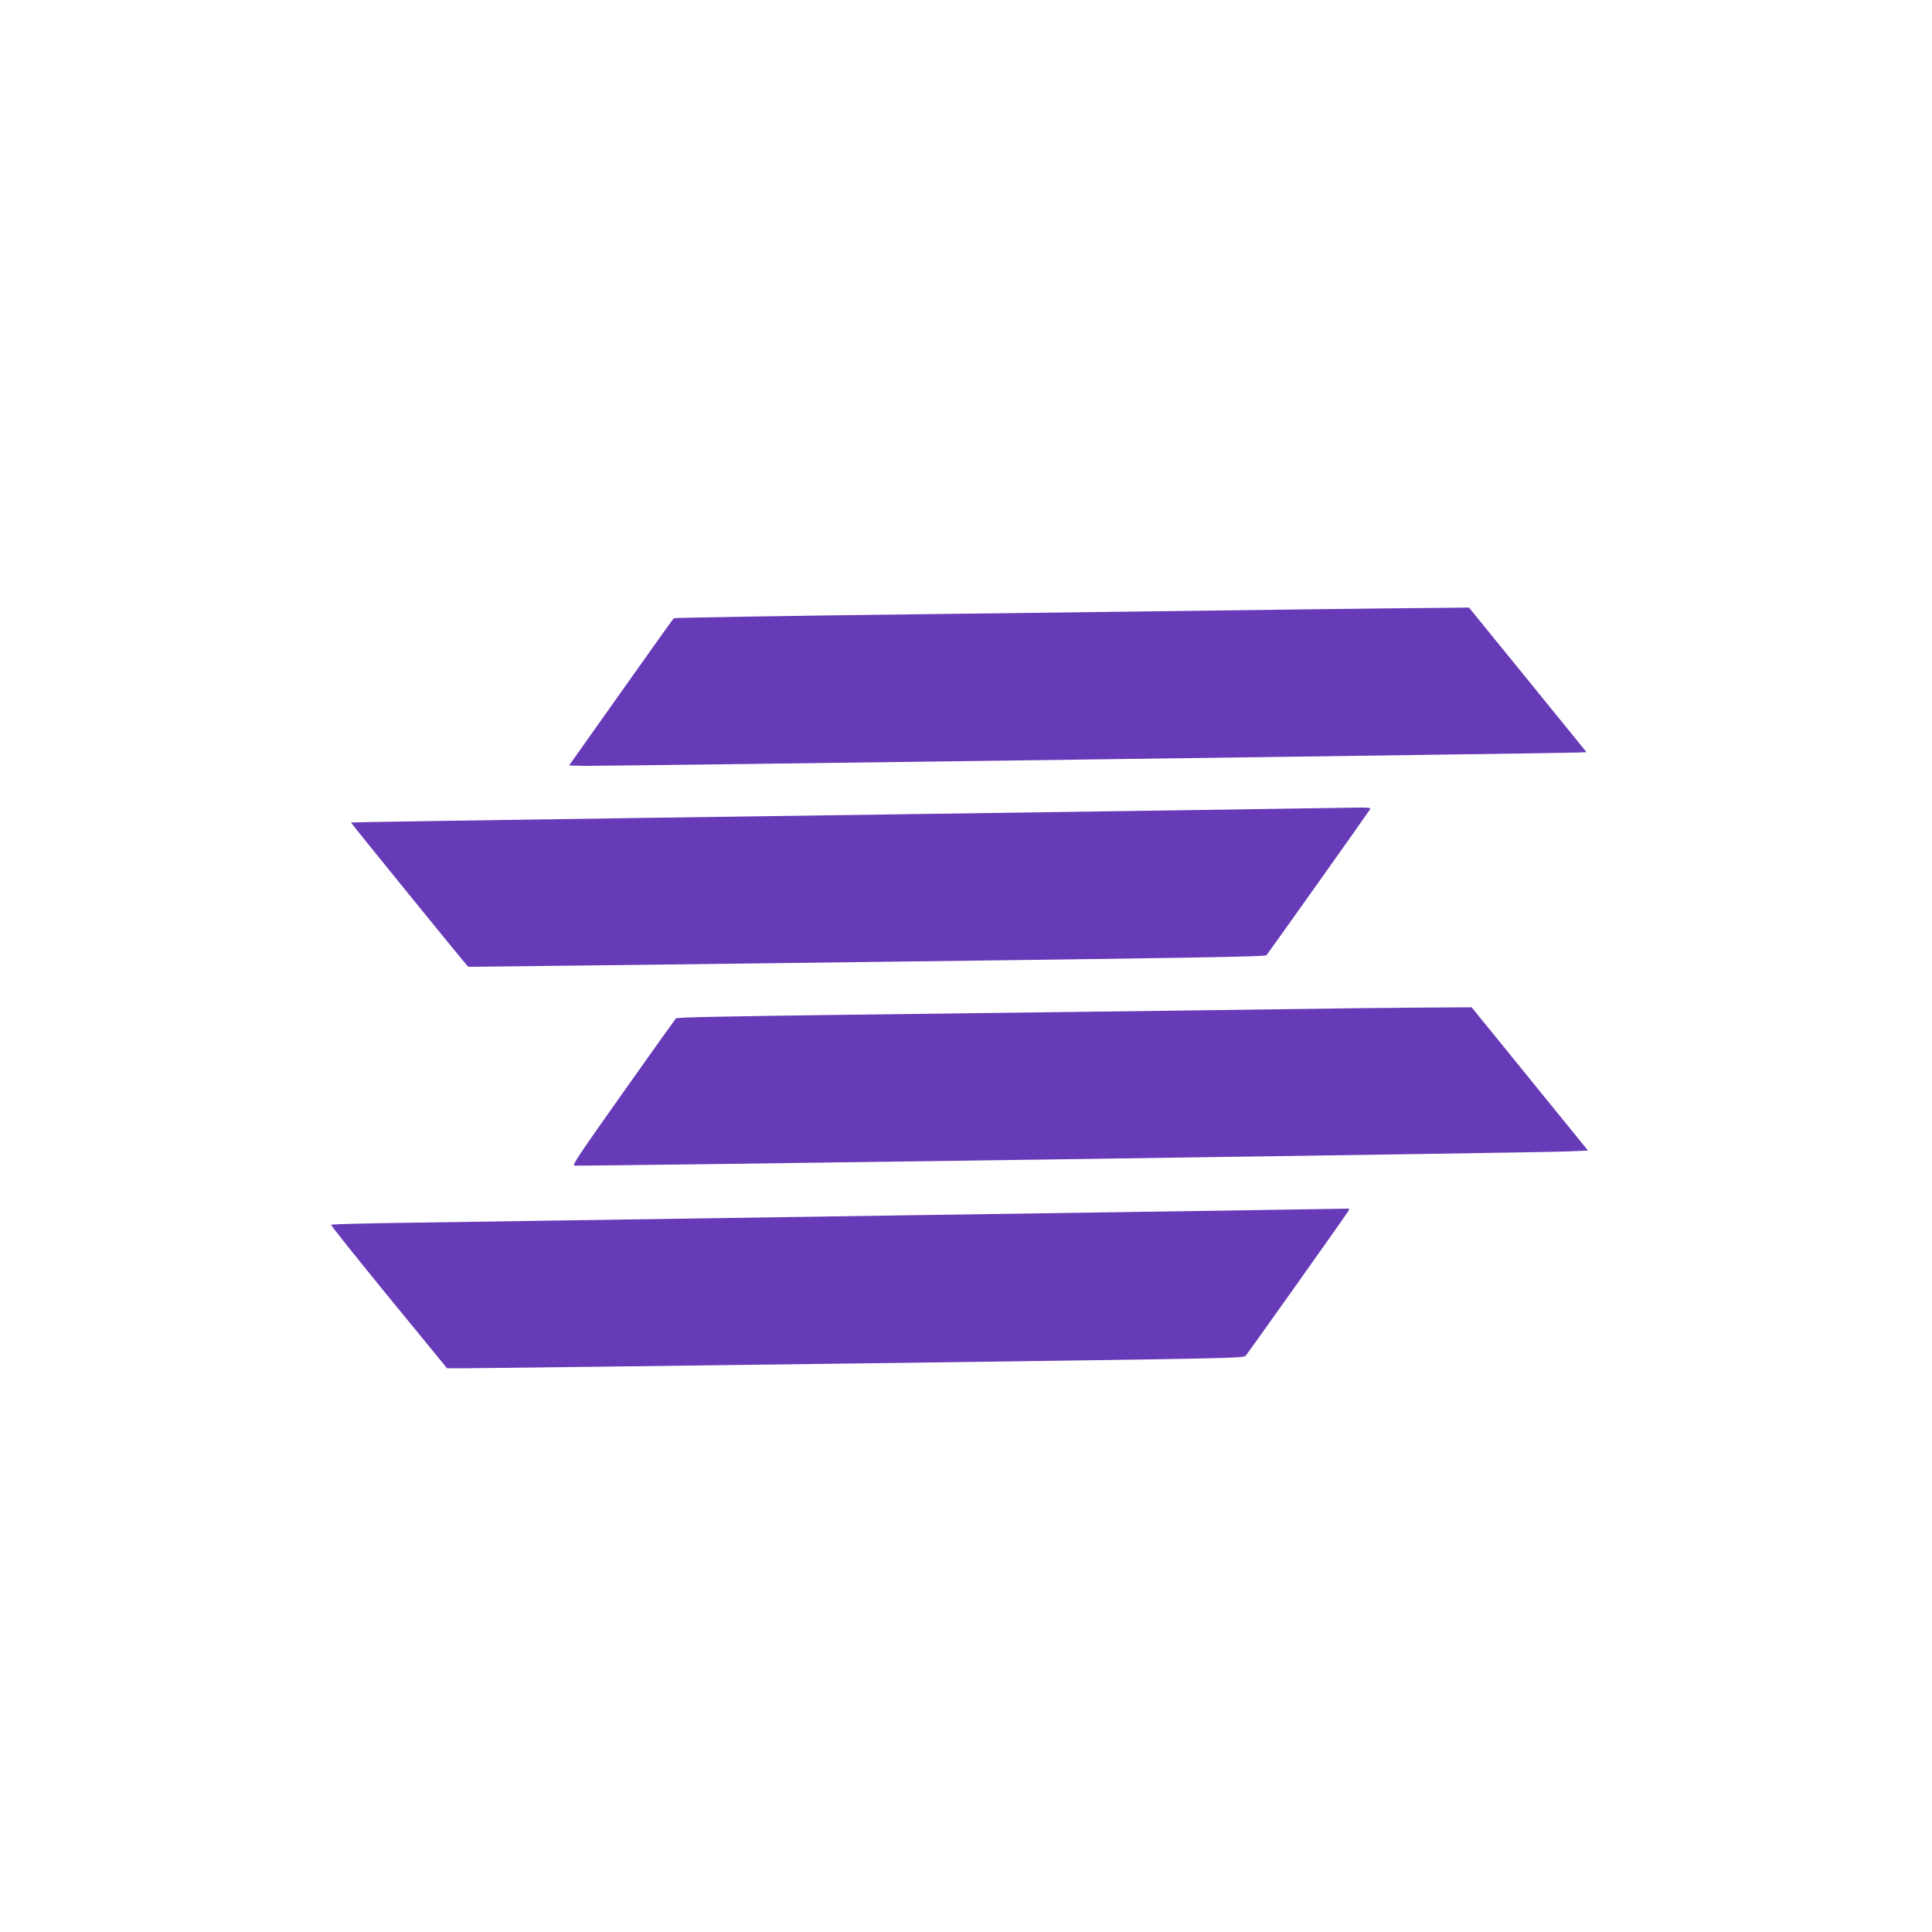
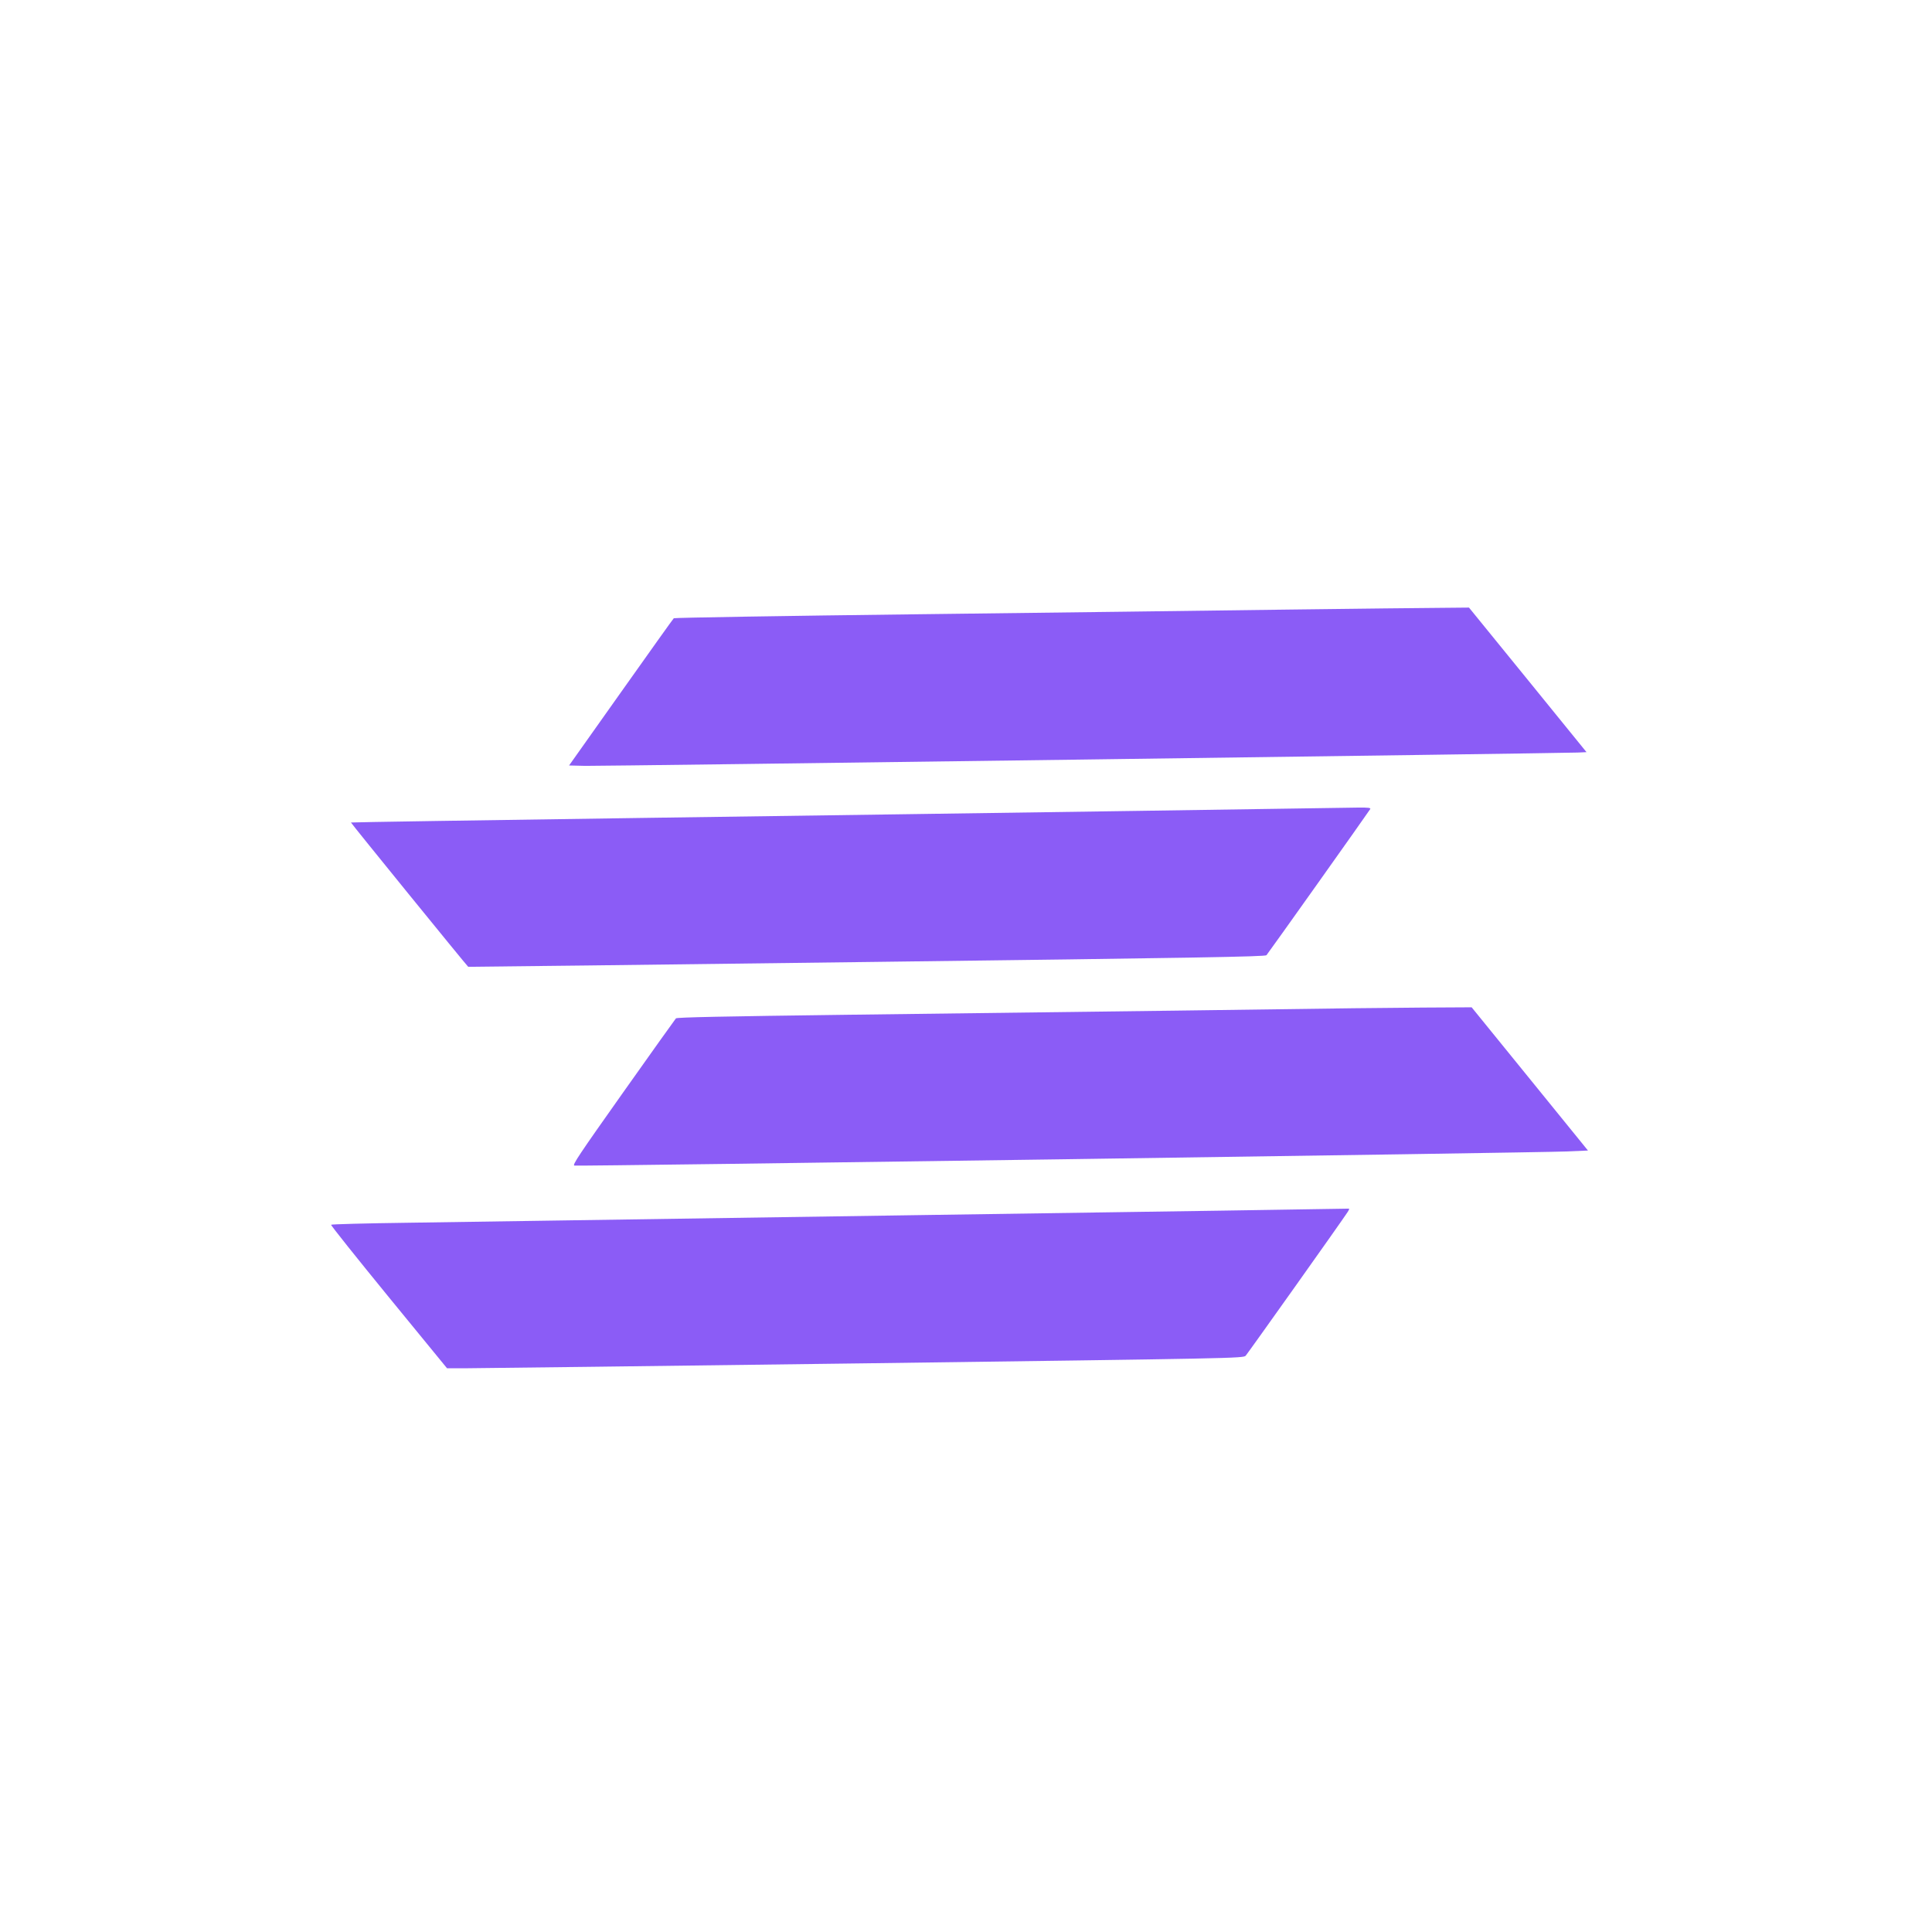
<svg xmlns="http://www.w3.org/2000/svg" width="120pt" height="120pt" viewBox="0 0 1450 790" preserveAspectRatio="xMidYMid meet">
-   <g transform="translate(0,900) scale(0.1,-0.1)" fill="#673ab7" stroke="none">
-     <path fill="#673ab7" d="M9665 7725 c-517 -7 -1763 -23 -2770 -35 -1007 -12 -1834 -26 -1838 -30 -5 -4 -183 -254 -397 -556 l-389 -549 122 -3 c109 -2 7285 94 7448 100 l66 3 -441 543 -441 542 -210 -2 c-115 0 -633 -7 -1150 -13z" />
-     <path fill="#673ab7" d="M8525 6214 c-863 -12 -2542 -37 -3729 -53 -1188 -17 -2161 -32 -2162 -34 -3 -2 861 -1065 880 -1083 0 -1 1346 15 2989 36 2491 31 2991 40 3002 51 12 13 762 1069 779 1097 5 9 -15 12 -91 11 -54 -1 -804 -12 -1668 -25z" />
-     <path fill="#673ab7" d="M10160 4733 c-85 -1 -688 -9 -1340 -18 -652 -8 -1759 -22 -2460 -31 -933 -12 -1278 -19 -1287 -27 -6 -7 -185 -257 -397 -557 -331 -468 -383 -545 -365 -548 33 -6 7254 97 7441 106 l166 7 -436 537 -437 538 -365 -2 c-201 -2 -435 -4 -520 -5z" />
-     <path fill="#673ab7" d="M6870 3180 c-1785 -27 -3500 -52 -3812 -57 -311 -4 -569 -11 -573 -15 -4 -3 191 -247 432 -542 l438 -535 150 0 c83 0 1427 17 2988 37 2784 37 2837 38 2856 57 16 18 721 1010 765 1078 10 15 14 26 10 26 -5 -1 -1469 -23 -3254 -49z" />
+   <g transform="translate(0,900) scale(0.1,-0.1)" fill="#8B5CF6" stroke="none">
+     <path fill="#8B5CF6" d="M9665 7725 c-517 -7 -1763 -23 -2770 -35 -1007 -12 -1834 -26 -1838 -30 -5 -4 -183 -254 -397 -556 l-389 -549 122 -3 c109 -2 7285 94 7448 100 l66 3 -441 543 -441 542 -210 -2 c-115 0 -633 -7 -1150 -13z" />
+     <path fill="#8B5CF6" d="M8525 6214 c-863 -12 -2542 -37 -3729 -53 -1188 -17 -2161 -32 -2162 -34 -3 -2 861 -1065 880 -1083 0 -1 1346 15 2989 36 2491 31 2991 40 3002 51 12 13 762 1069 779 1097 5 9 -15 12 -91 11 -54 -1 -804 -12 -1668 -25z" />
+     <path fill="#8B5CF6" d="M10160 4733 c-85 -1 -688 -9 -1340 -18 -652 -8 -1759 -22 -2460 -31 -933 -12 -1278 -19 -1287 -27 -6 -7 -185 -257 -397 -557 -331 -468 -383 -545 -365 -548 33 -6 7254 97 7441 106 l166 7 -436 537 -437 538 -365 -2 c-201 -2 -435 -4 -520 -5z" />
+     <path fill="#8B5CF6" d="M6870 3180 c-1785 -27 -3500 -52 -3812 -57 -311 -4 -569 -11 -573 -15 -4 -3 191 -247 432 -542 l438 -535 150 0 c83 0 1427 17 2988 37 2784 37 2837 38 2856 57 16 18 721 1010 765 1078 10 15 14 26 10 26 -5 -1 -1469 -23 -3254 -49z" />
  </g>
</svg>
